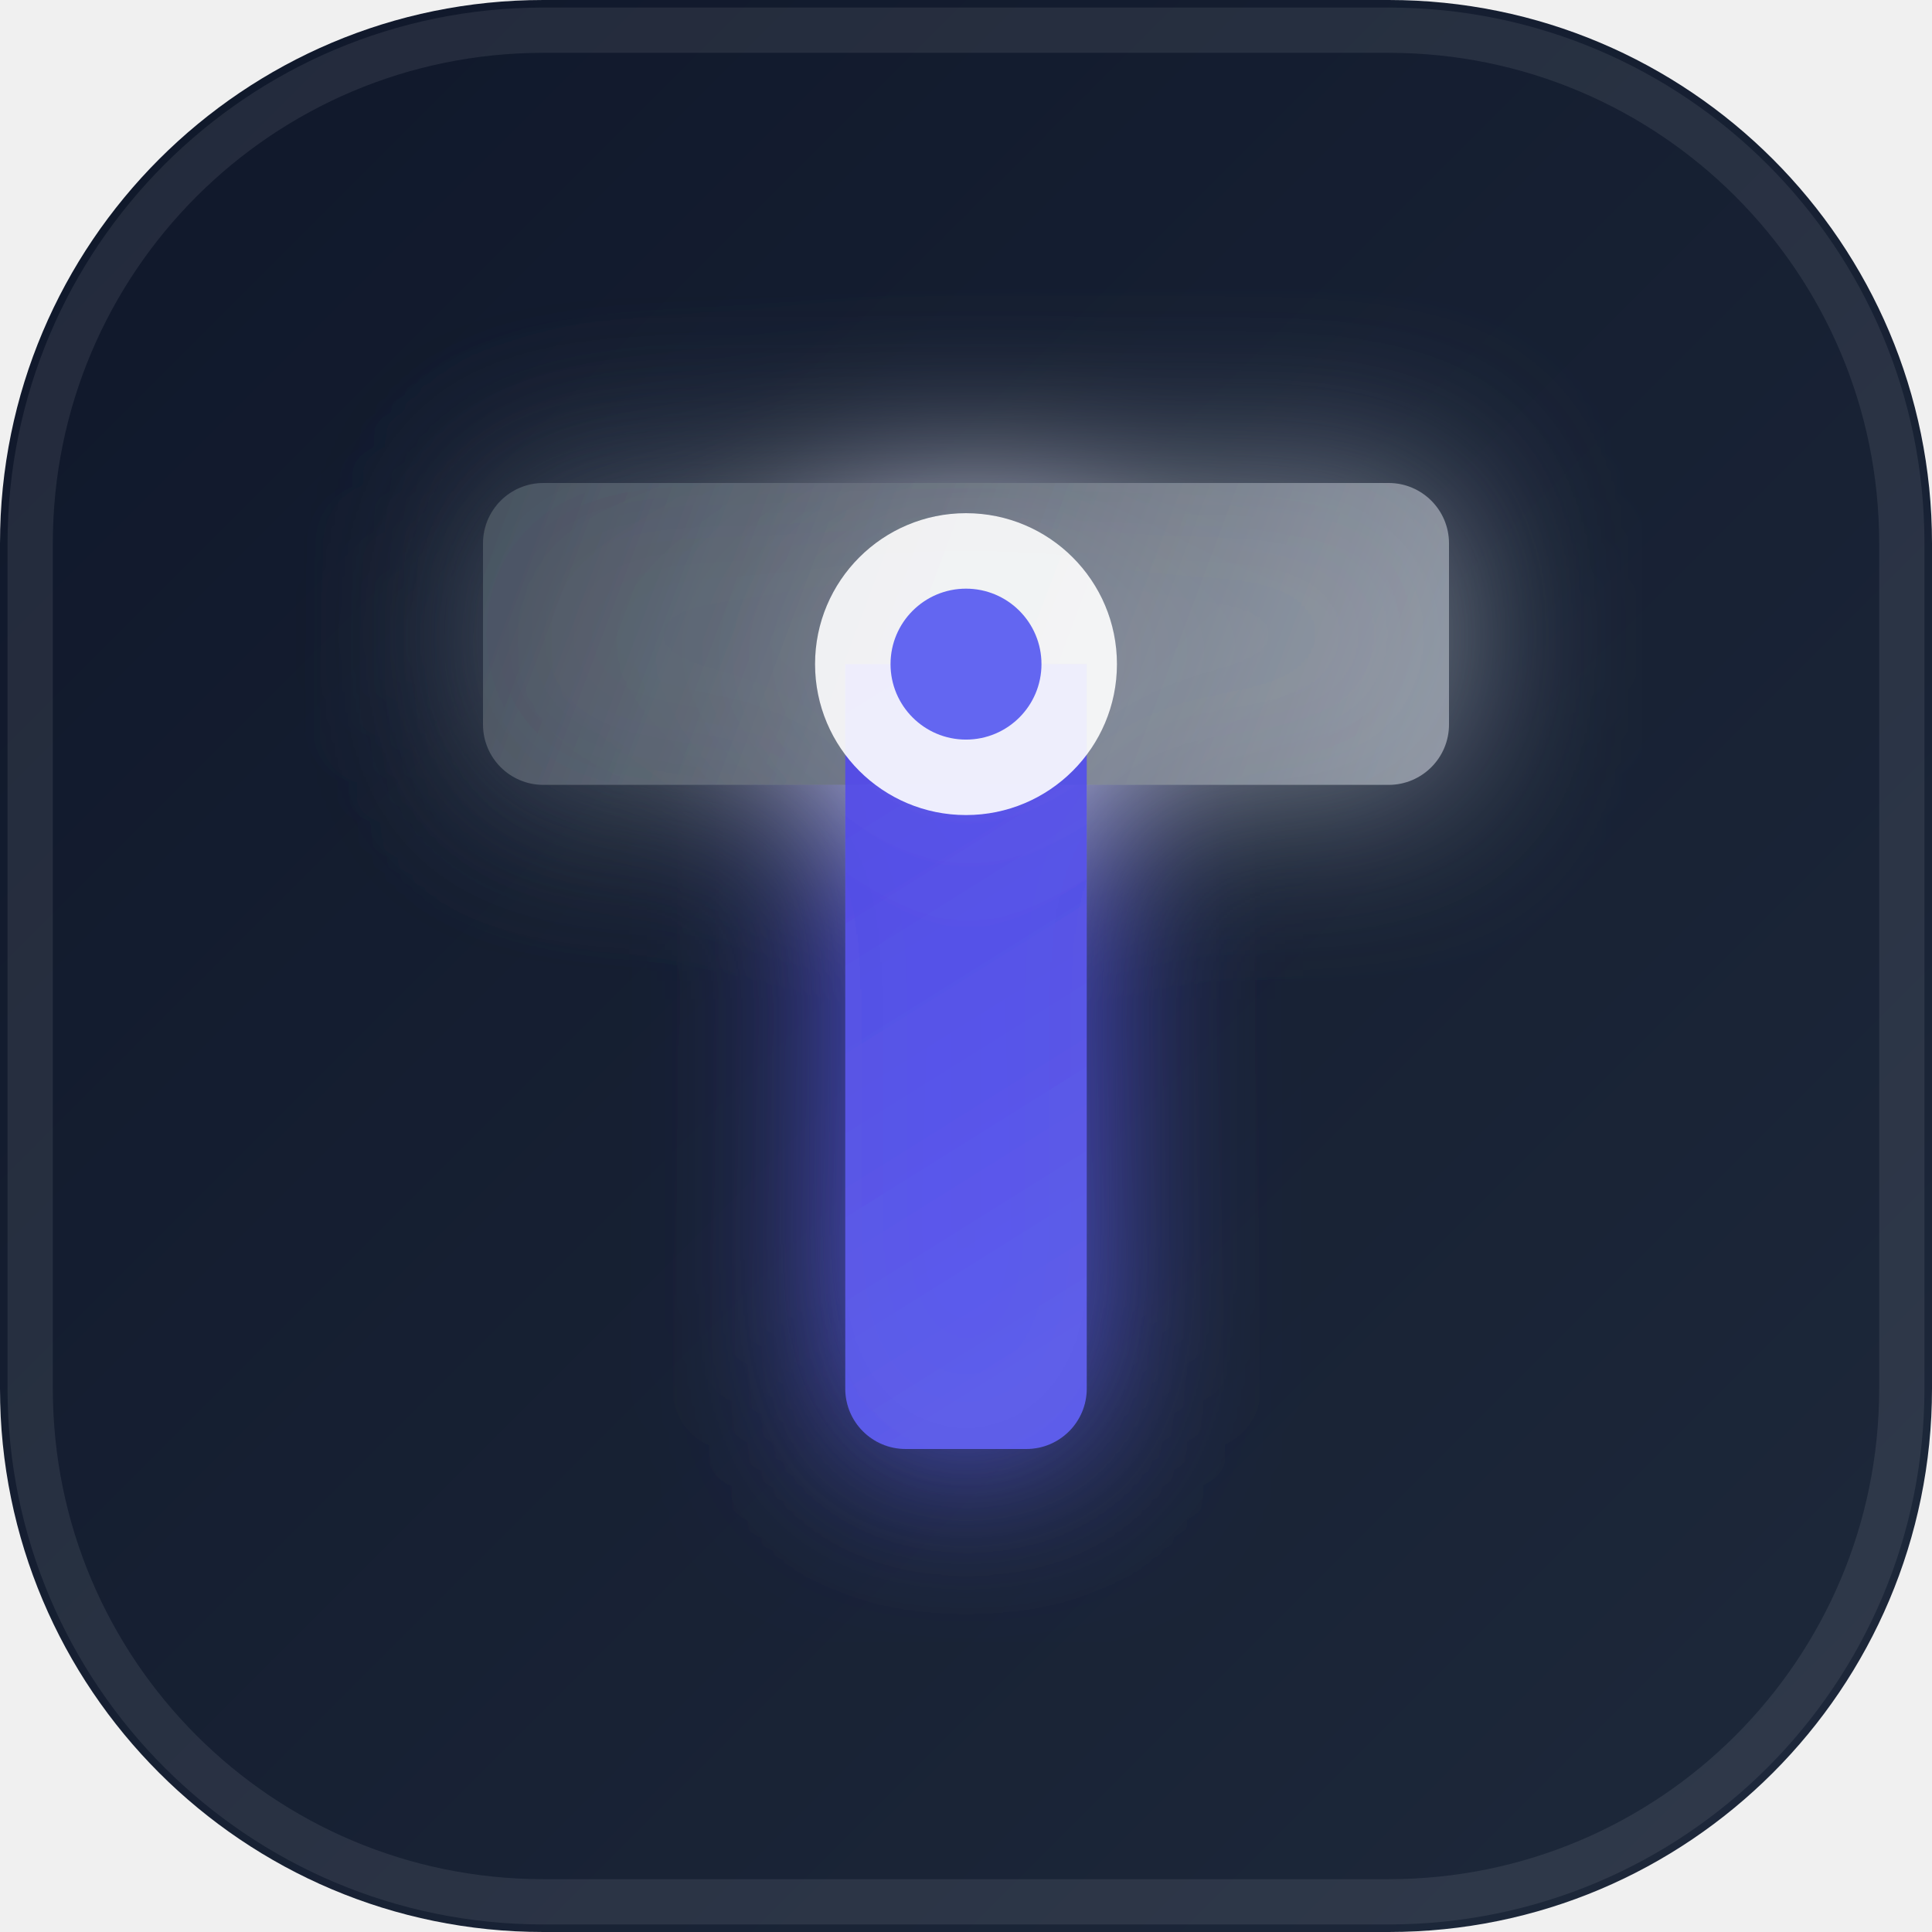
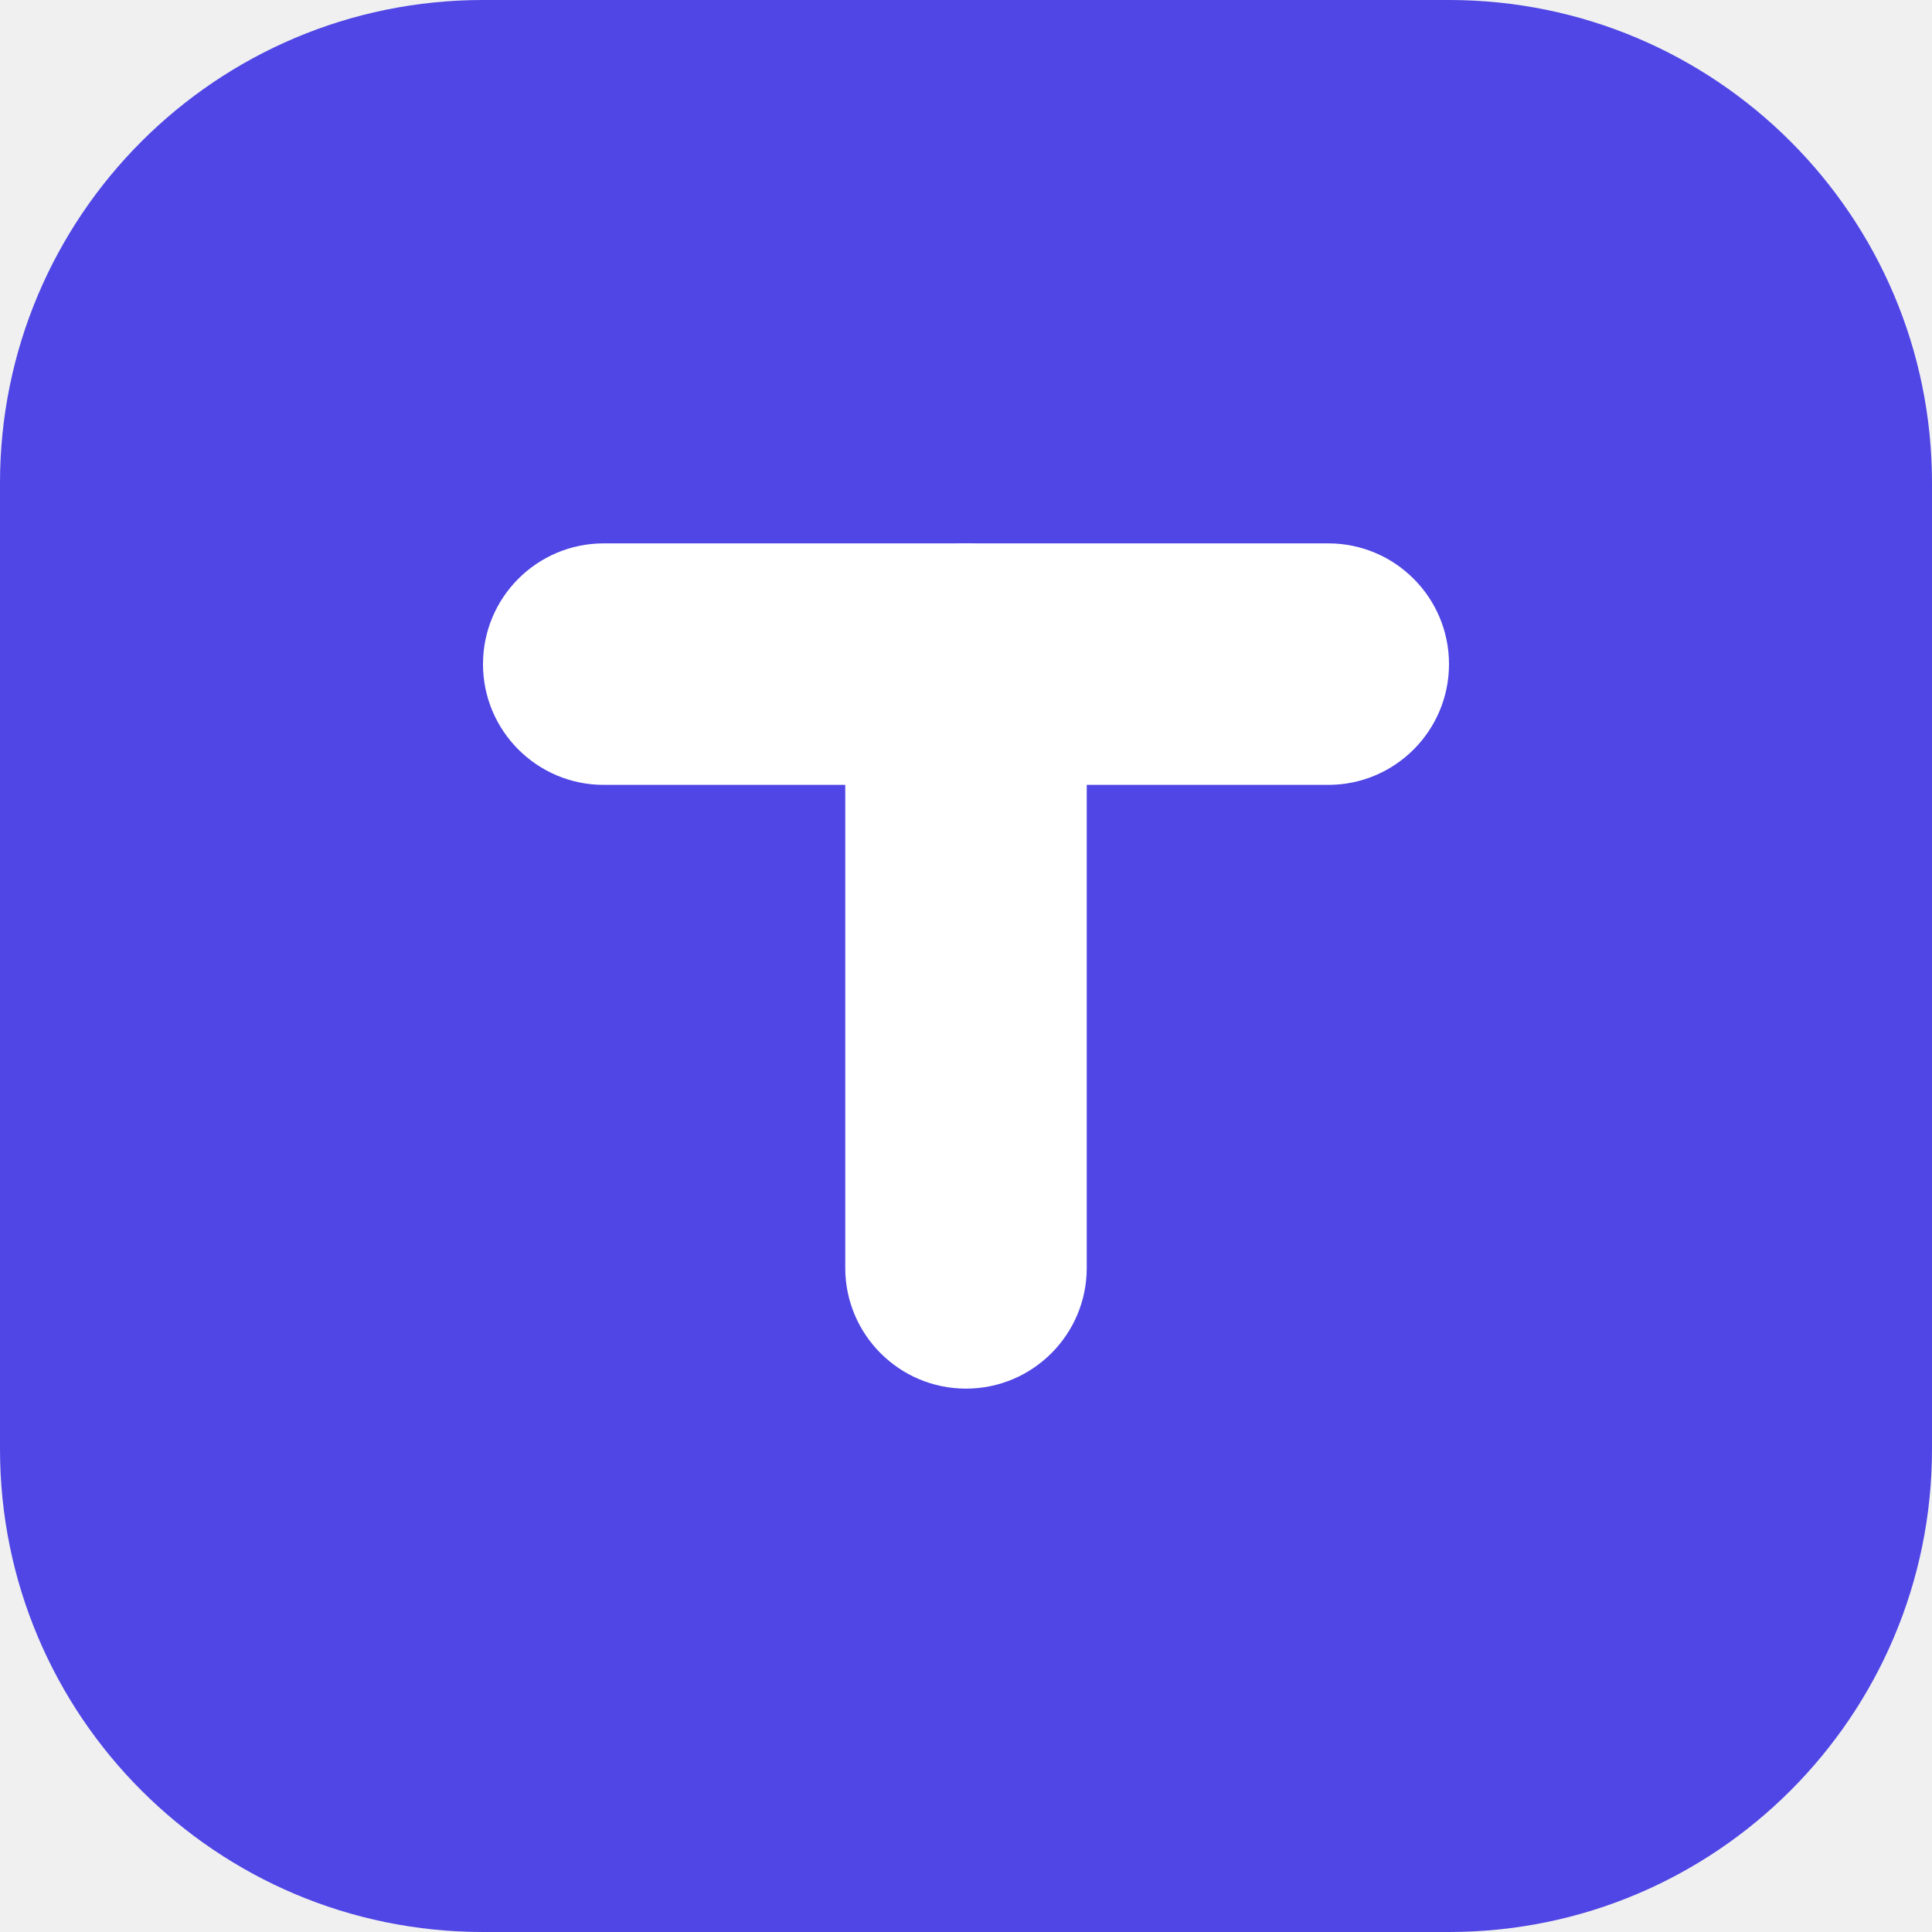
<svg xmlns="http://www.w3.org/2000/svg" viewBox="0 0 64 64" fill="none">
-   <defs>
-     <linearGradient id="bg-grad" x1="0" y1="0" x2="64" y2="64" gradientUnits="userSpaceOnUse">
-       <stop offset="0%" stop-color="#0F172A" />
-       <stop offset="100%" stop-color="#1E293B" />
-     </linearGradient>
-     <linearGradient id="right-grad" x1="28" y1="16" x2="48" y2="48" gradientUnits="userSpaceOnUse">
-       <stop offset="0%" stop-color="#4F46E5" />
-       <stop offset="100%" stop-color="#6366F1" />
-     </linearGradient>
-     <linearGradient id="left-grad" x1="16" y1="16" x2="48" y2="28" gradientUnits="userSpaceOnUse">
-       <stop offset="0%" stop-color="#4B5563" />
-       <stop offset="100%" stop-color="#9CA3AF" />
-     </linearGradient>
-     <filter id="aura-glow" x="-20%" y="-20%" width="140%" height="140%">
-       <feGaussianBlur stdDeviation="3" result="blur" />
-       <feComposite in="SourceGraphic" in2="blur" operator="over" />
-     </filter>
-   </defs>
-   <rect width="64" height="64" rx="18" fill="url(#bg-grad)" />
-   <rect width="62" height="62" x="1" y="1" rx="17" stroke="rgba(255, 255, 255, 0.08)" stroke-width="1.5" />
-   <g filter="url(#aura-glow)">
-     <path d="M16 18C16 16.895 16.895 16 18 16H46C47.105 16 48 16.895 48 18V24C48 25.105 47.105 26 46 26H18C16.895 26 16 25.105 16 24V18Z" fill="url(#left-grad)" opacity="0.9" />
-     <path d="M28 22H36V46C36 47.105 35.105 48 34 48H30C28.895 48 28 47.105 28 46V22Z" fill="url(#right-grad)" opacity="0.95" />
-     <circle cx="32" cy="22" r="5" fill="#FFFFFF" opacity="0.9" />
-     <circle cx="32" cy="22" r="2.5" fill="#6366F1" />
-   </g>
+   <rect width="64" height="64" rx="16" fill="#4F46E5" />
+   <rect x="16" y="18" width="32" height="8" rx="4" fill="#FFFFFF" />
+   <rect x="28" y="18" width="8" height="28" rx="4" fill="#FFFFFF" />
</svg>
